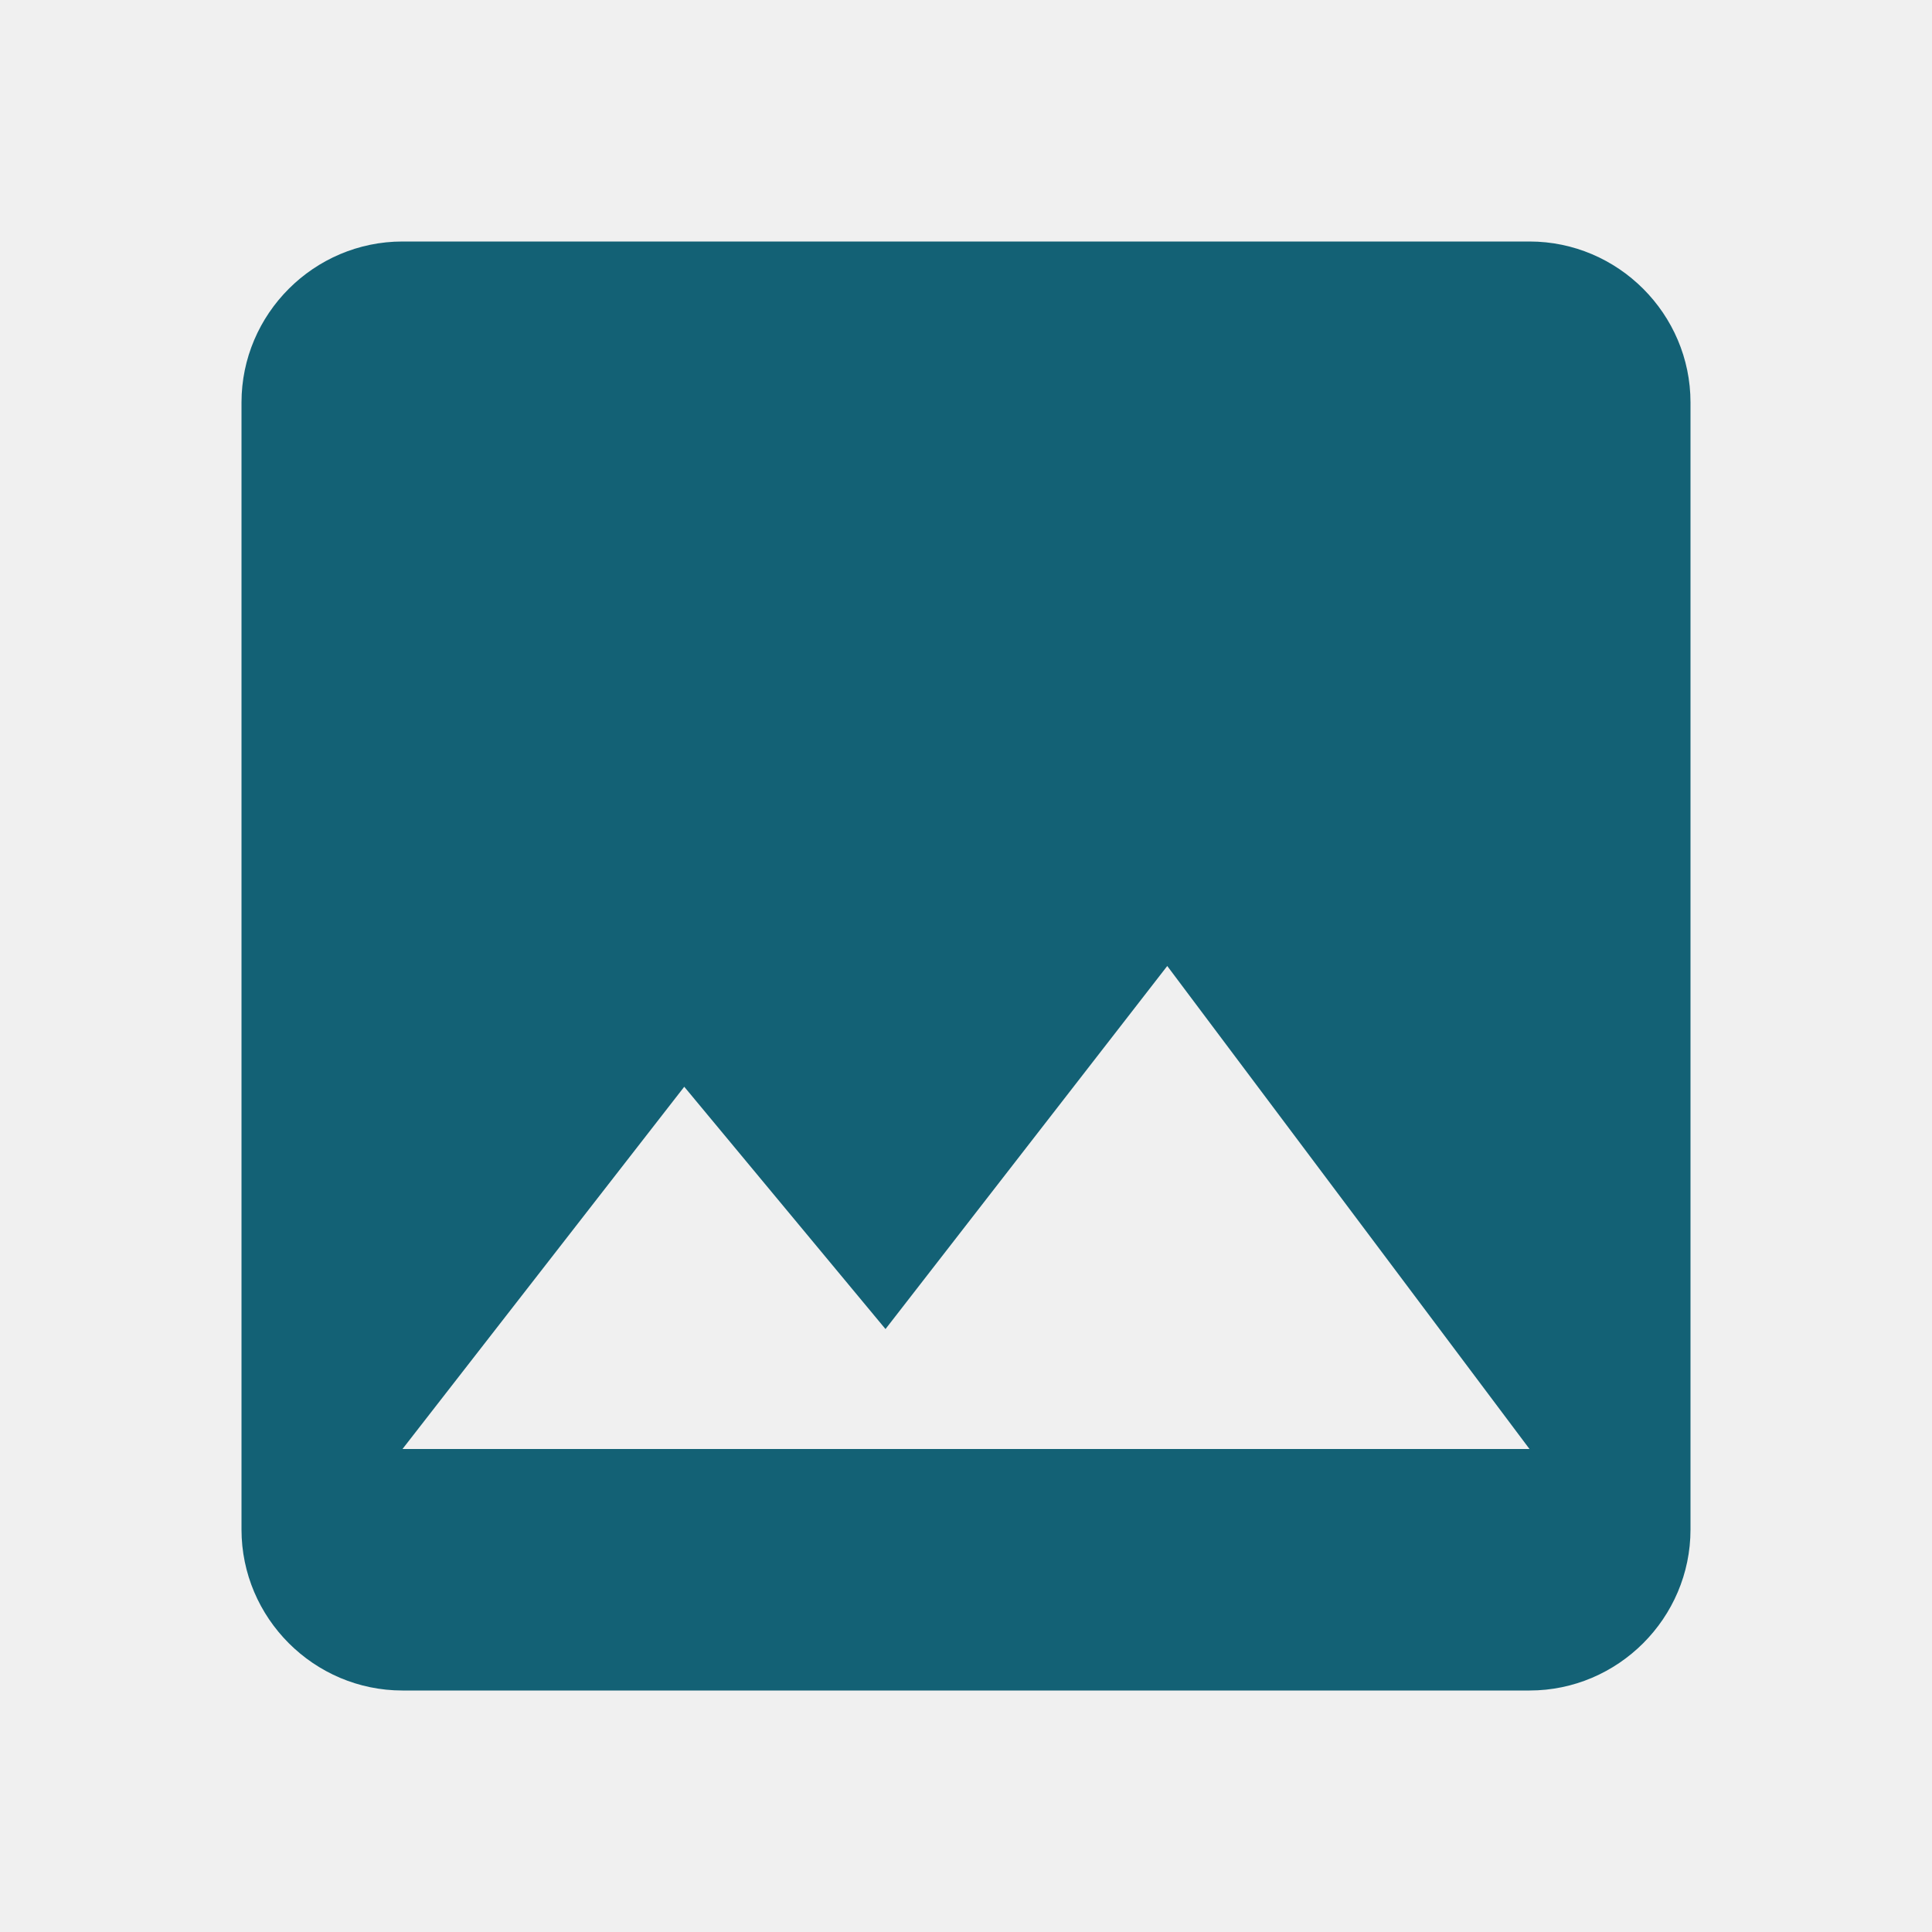
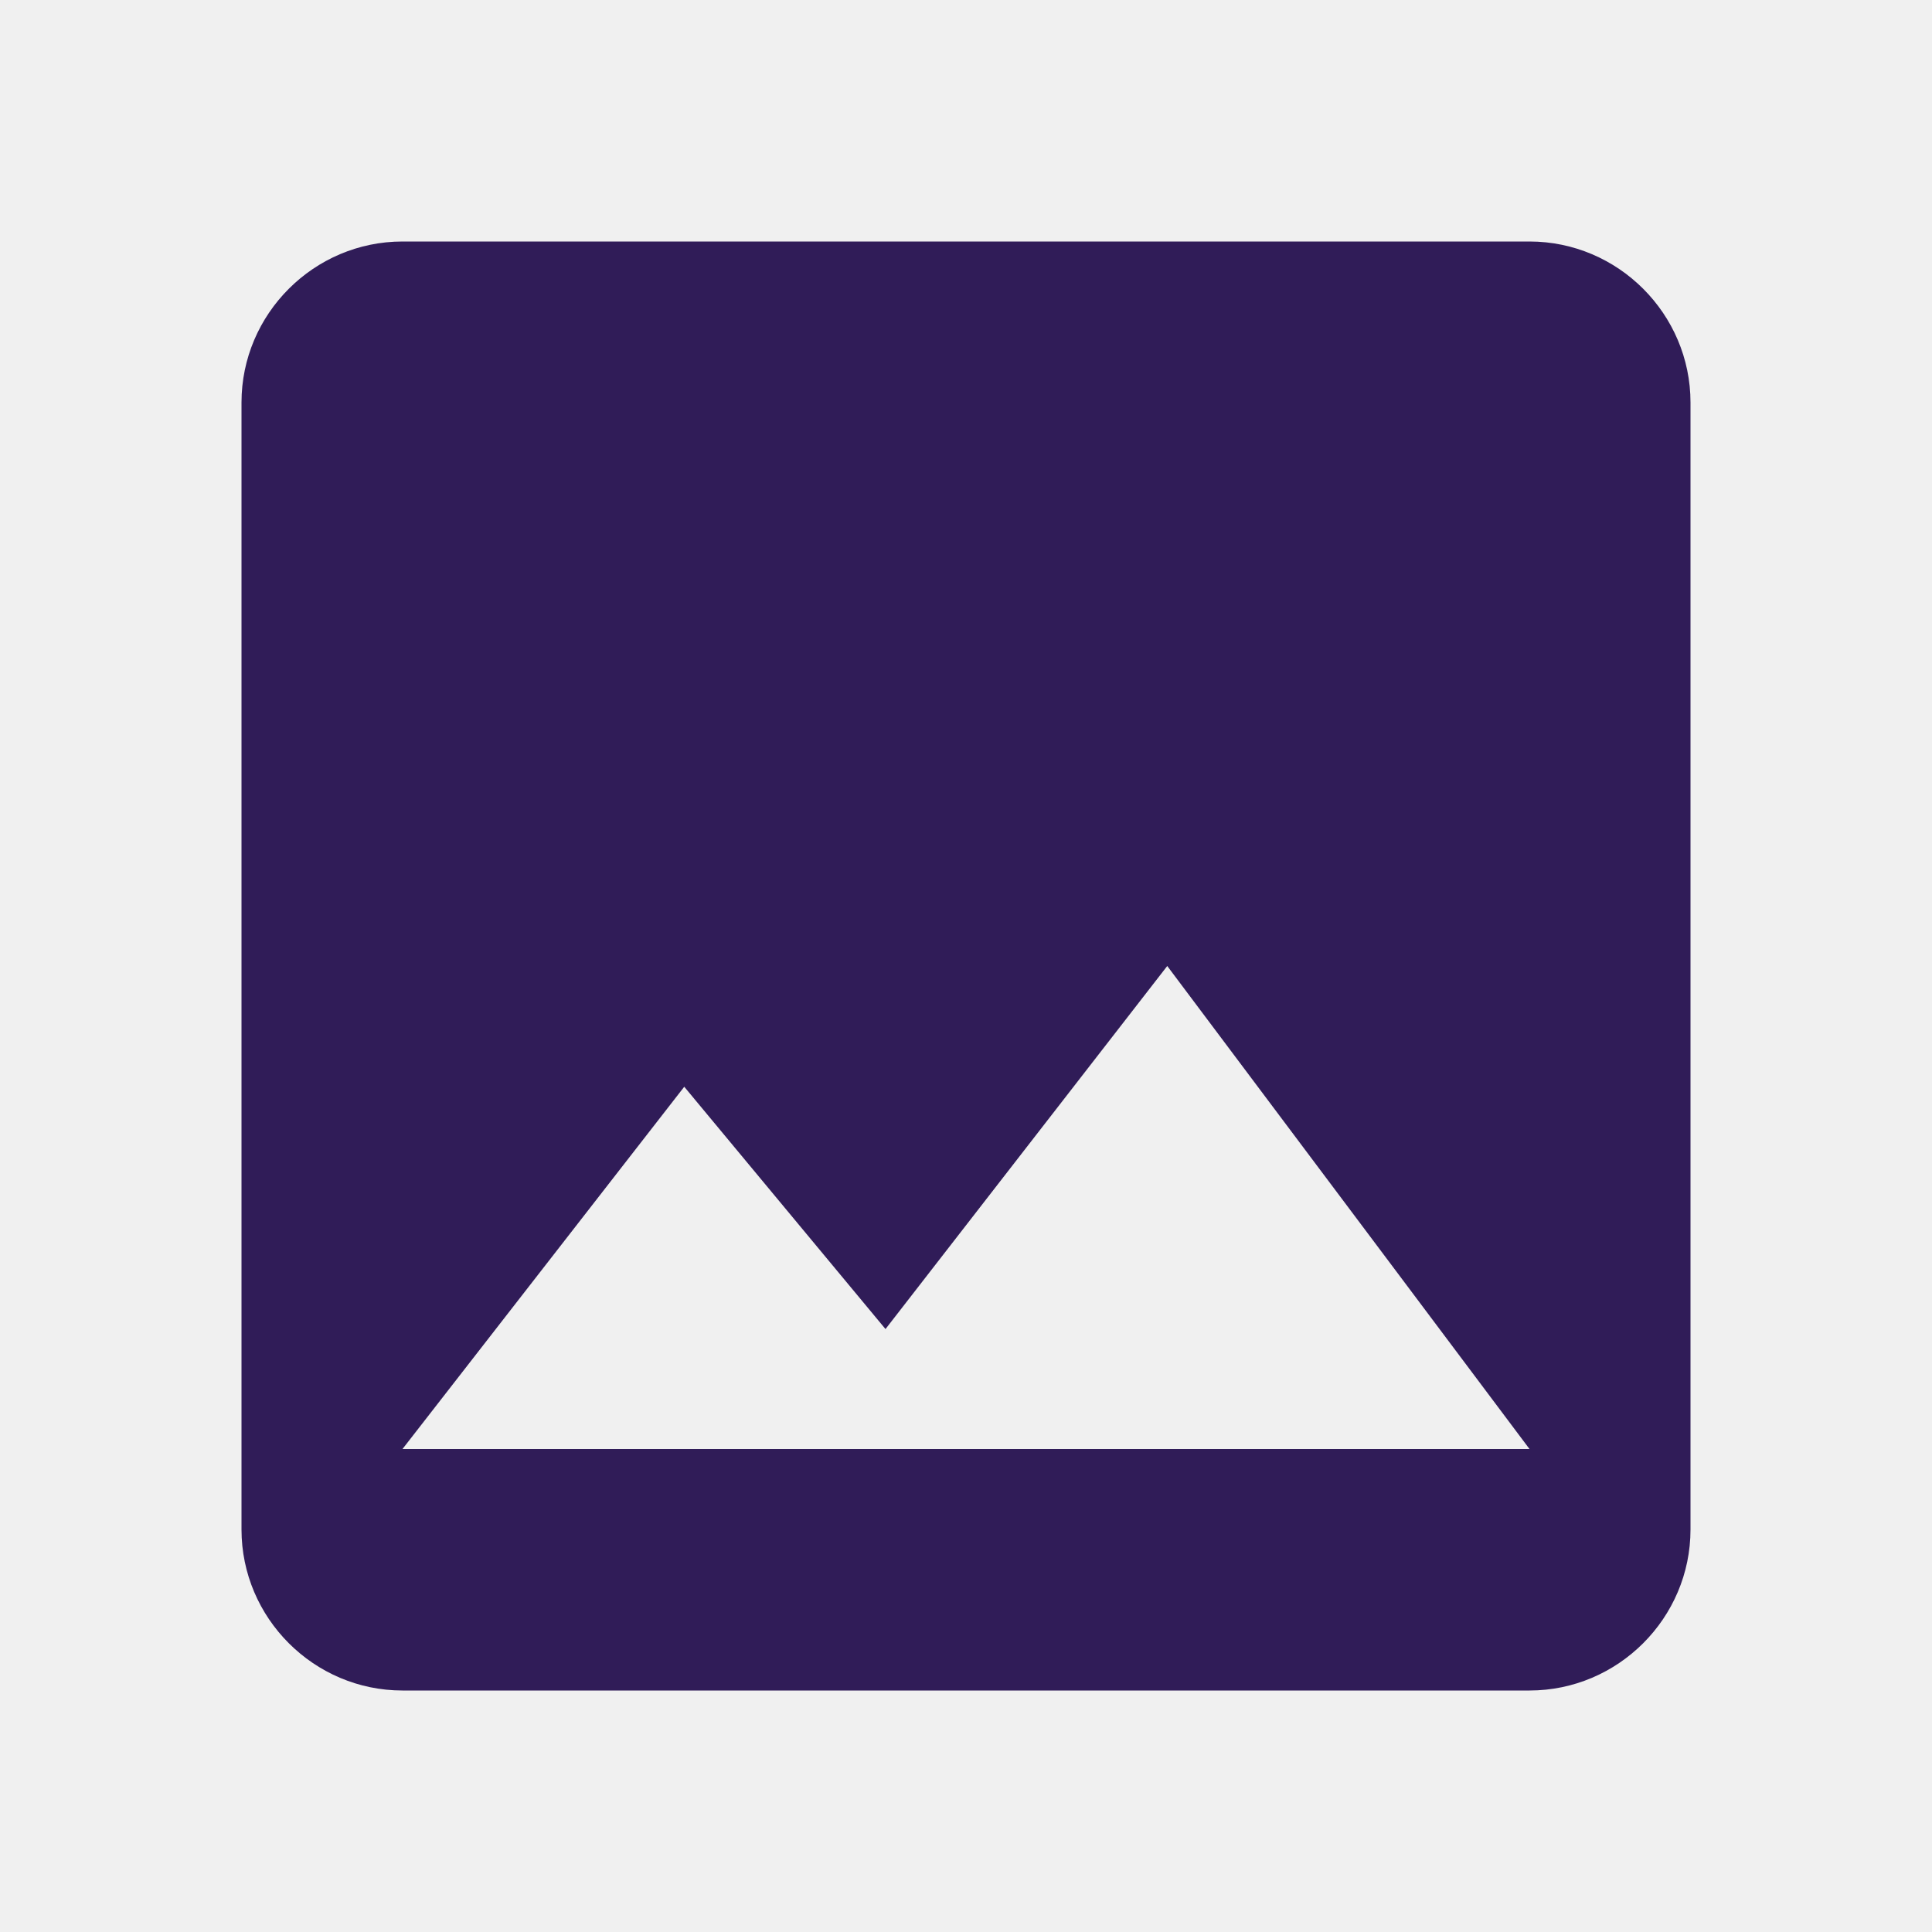
<svg xmlns="http://www.w3.org/2000/svg" width="24" height="24" viewBox="0 0 24 24" fill="none">
  <g clip-path="url(#clip0_88_12425)">
-     <path d="M21 19V5C21 3.9 20.1 3 19 3H5C3.9 3 3 3.9 3 5V19C3 20.1 3.9 21 5 21H19C20.1 21 21 20.1 21 19ZM8.5 13.5L11 16.51L14.5 12L19 18H5L8.5 13.5Z" fill="#136175" />
+     <path d="M21 19V5C21 3.9 20.1 3 19 3H5C3.9 3 3 3.9 3 5V19C3 20.1 3.9 21 5 21H19C20.1 21 21 20.1 21 19ZM8.5 13.5L11 16.51L14.5 12L19 18H5L8.5 13.5Z" fill="#301C58" />
  </g>
  <defs>
    <clipPath id="clip0_88_12425">
      <rect width="24" height="24" fill="white" />
    </clipPath>
  </defs>
</svg>
